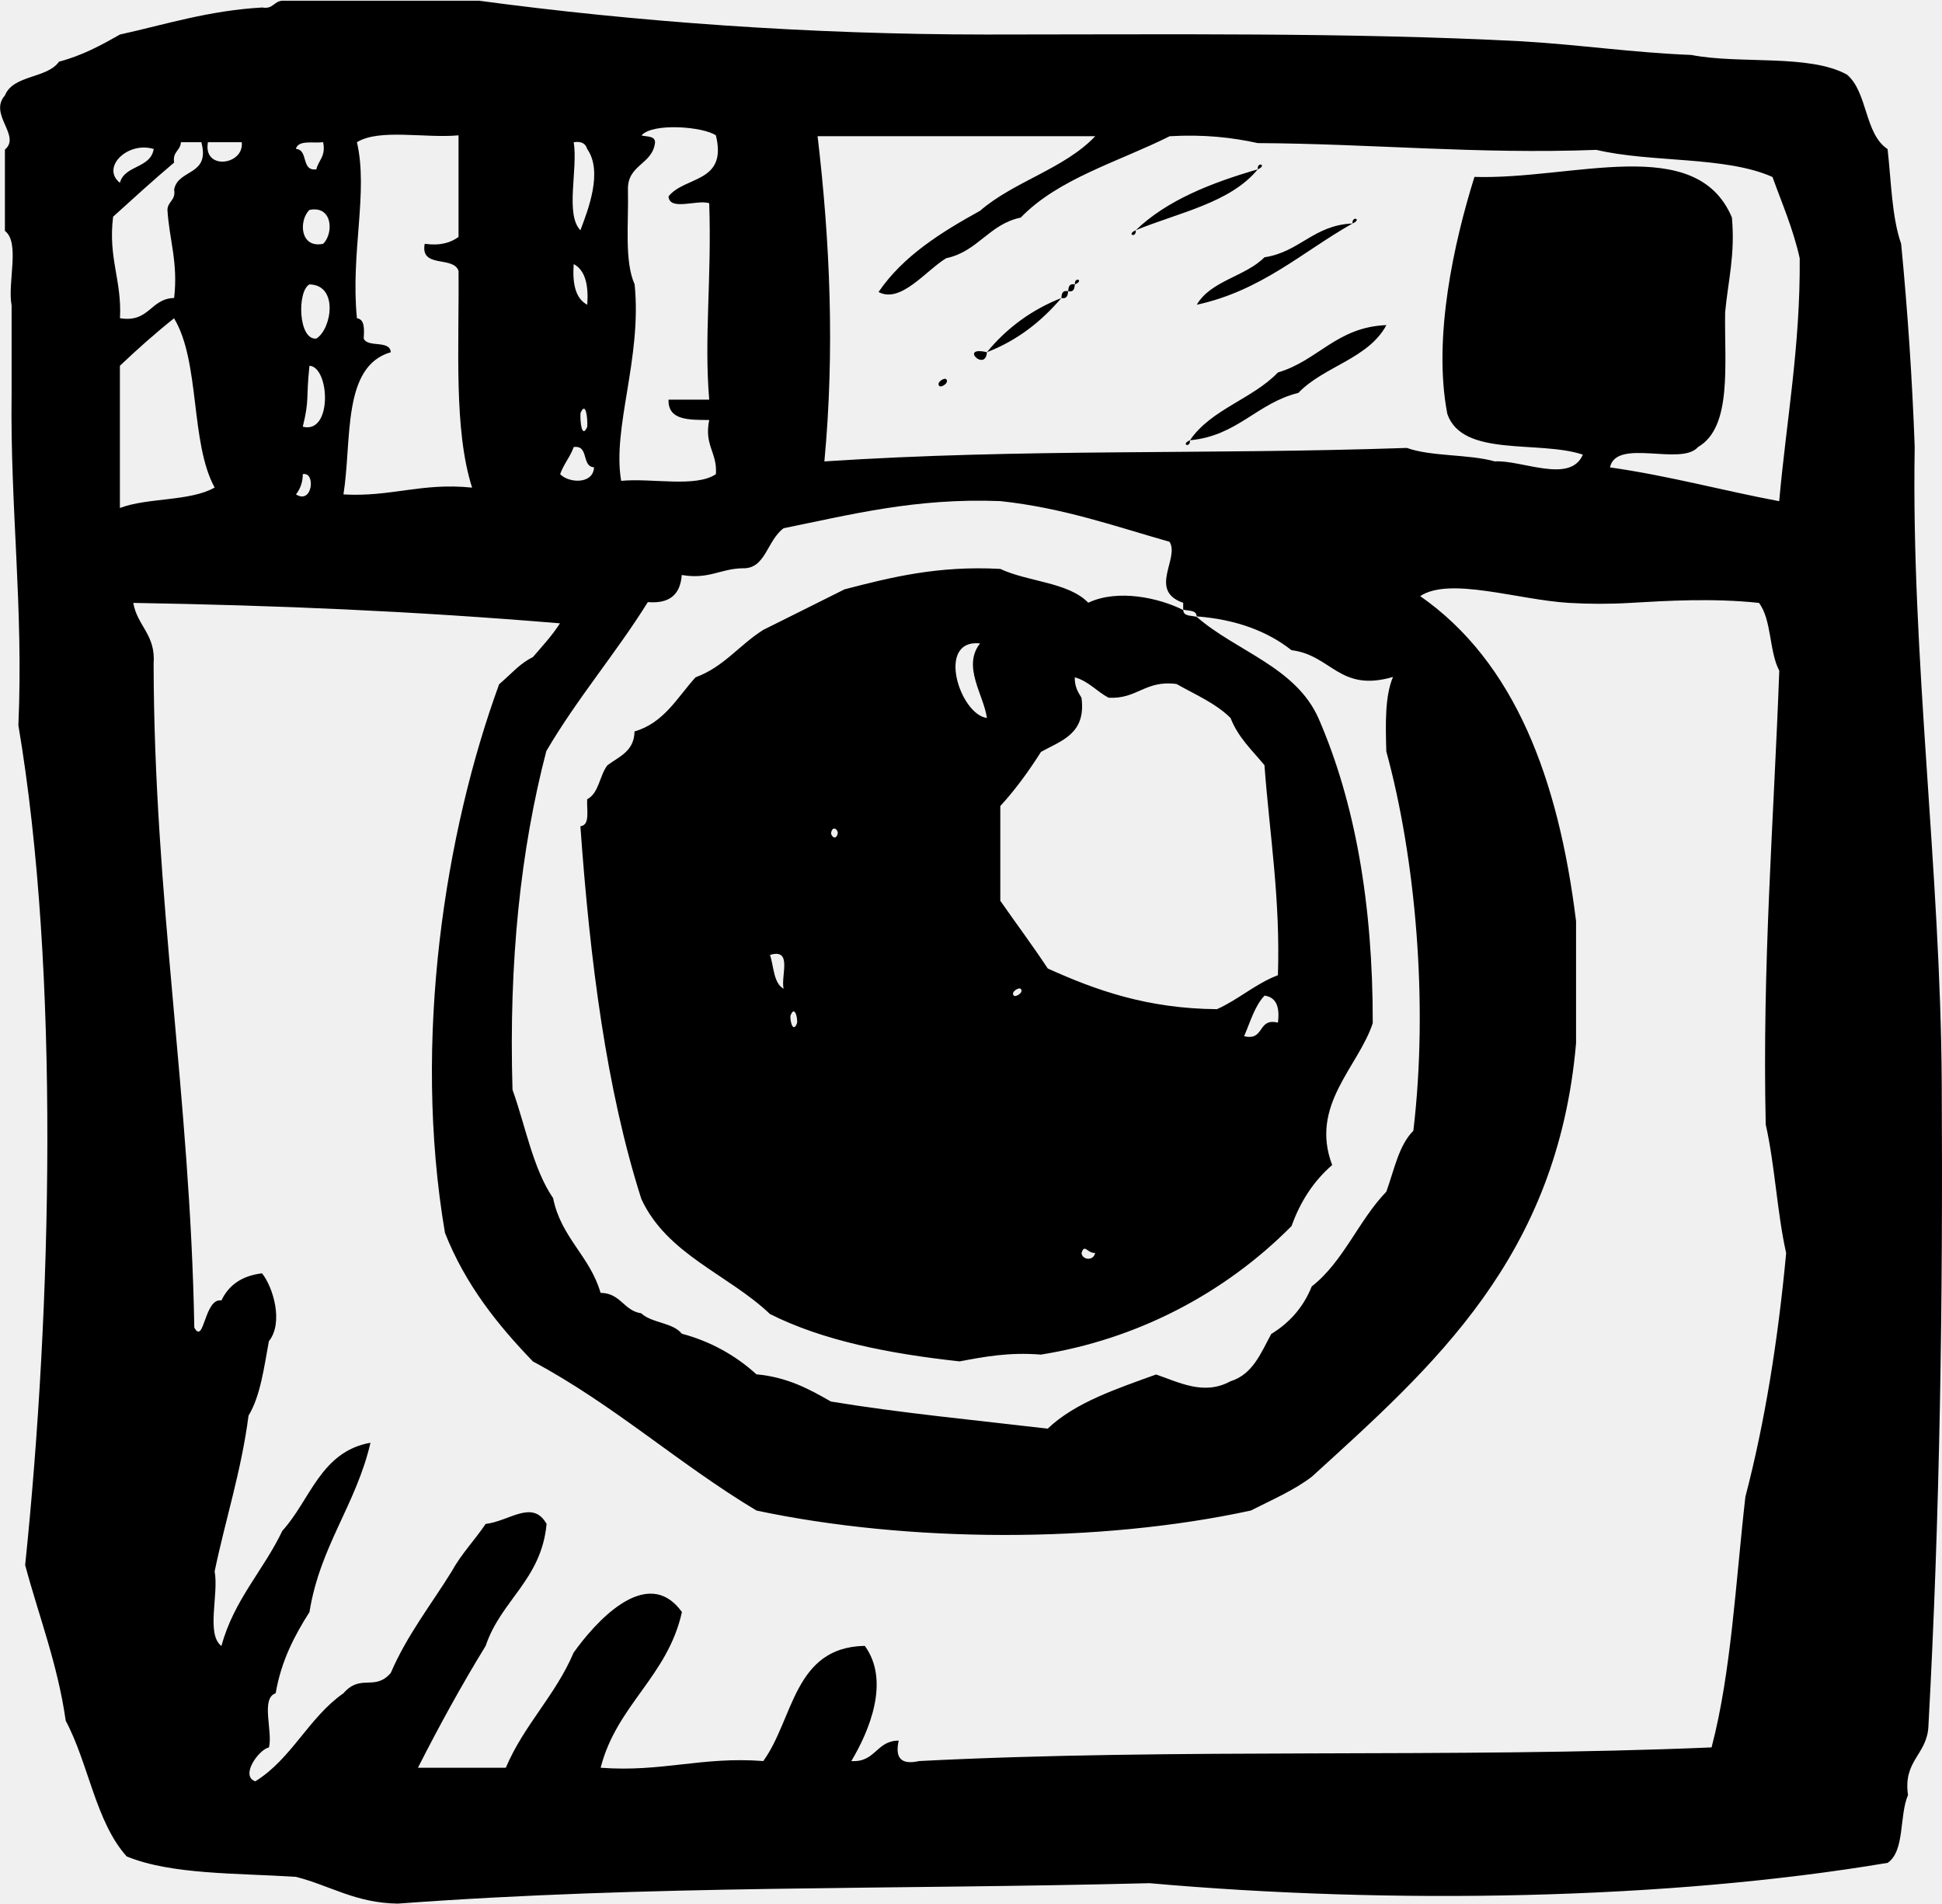
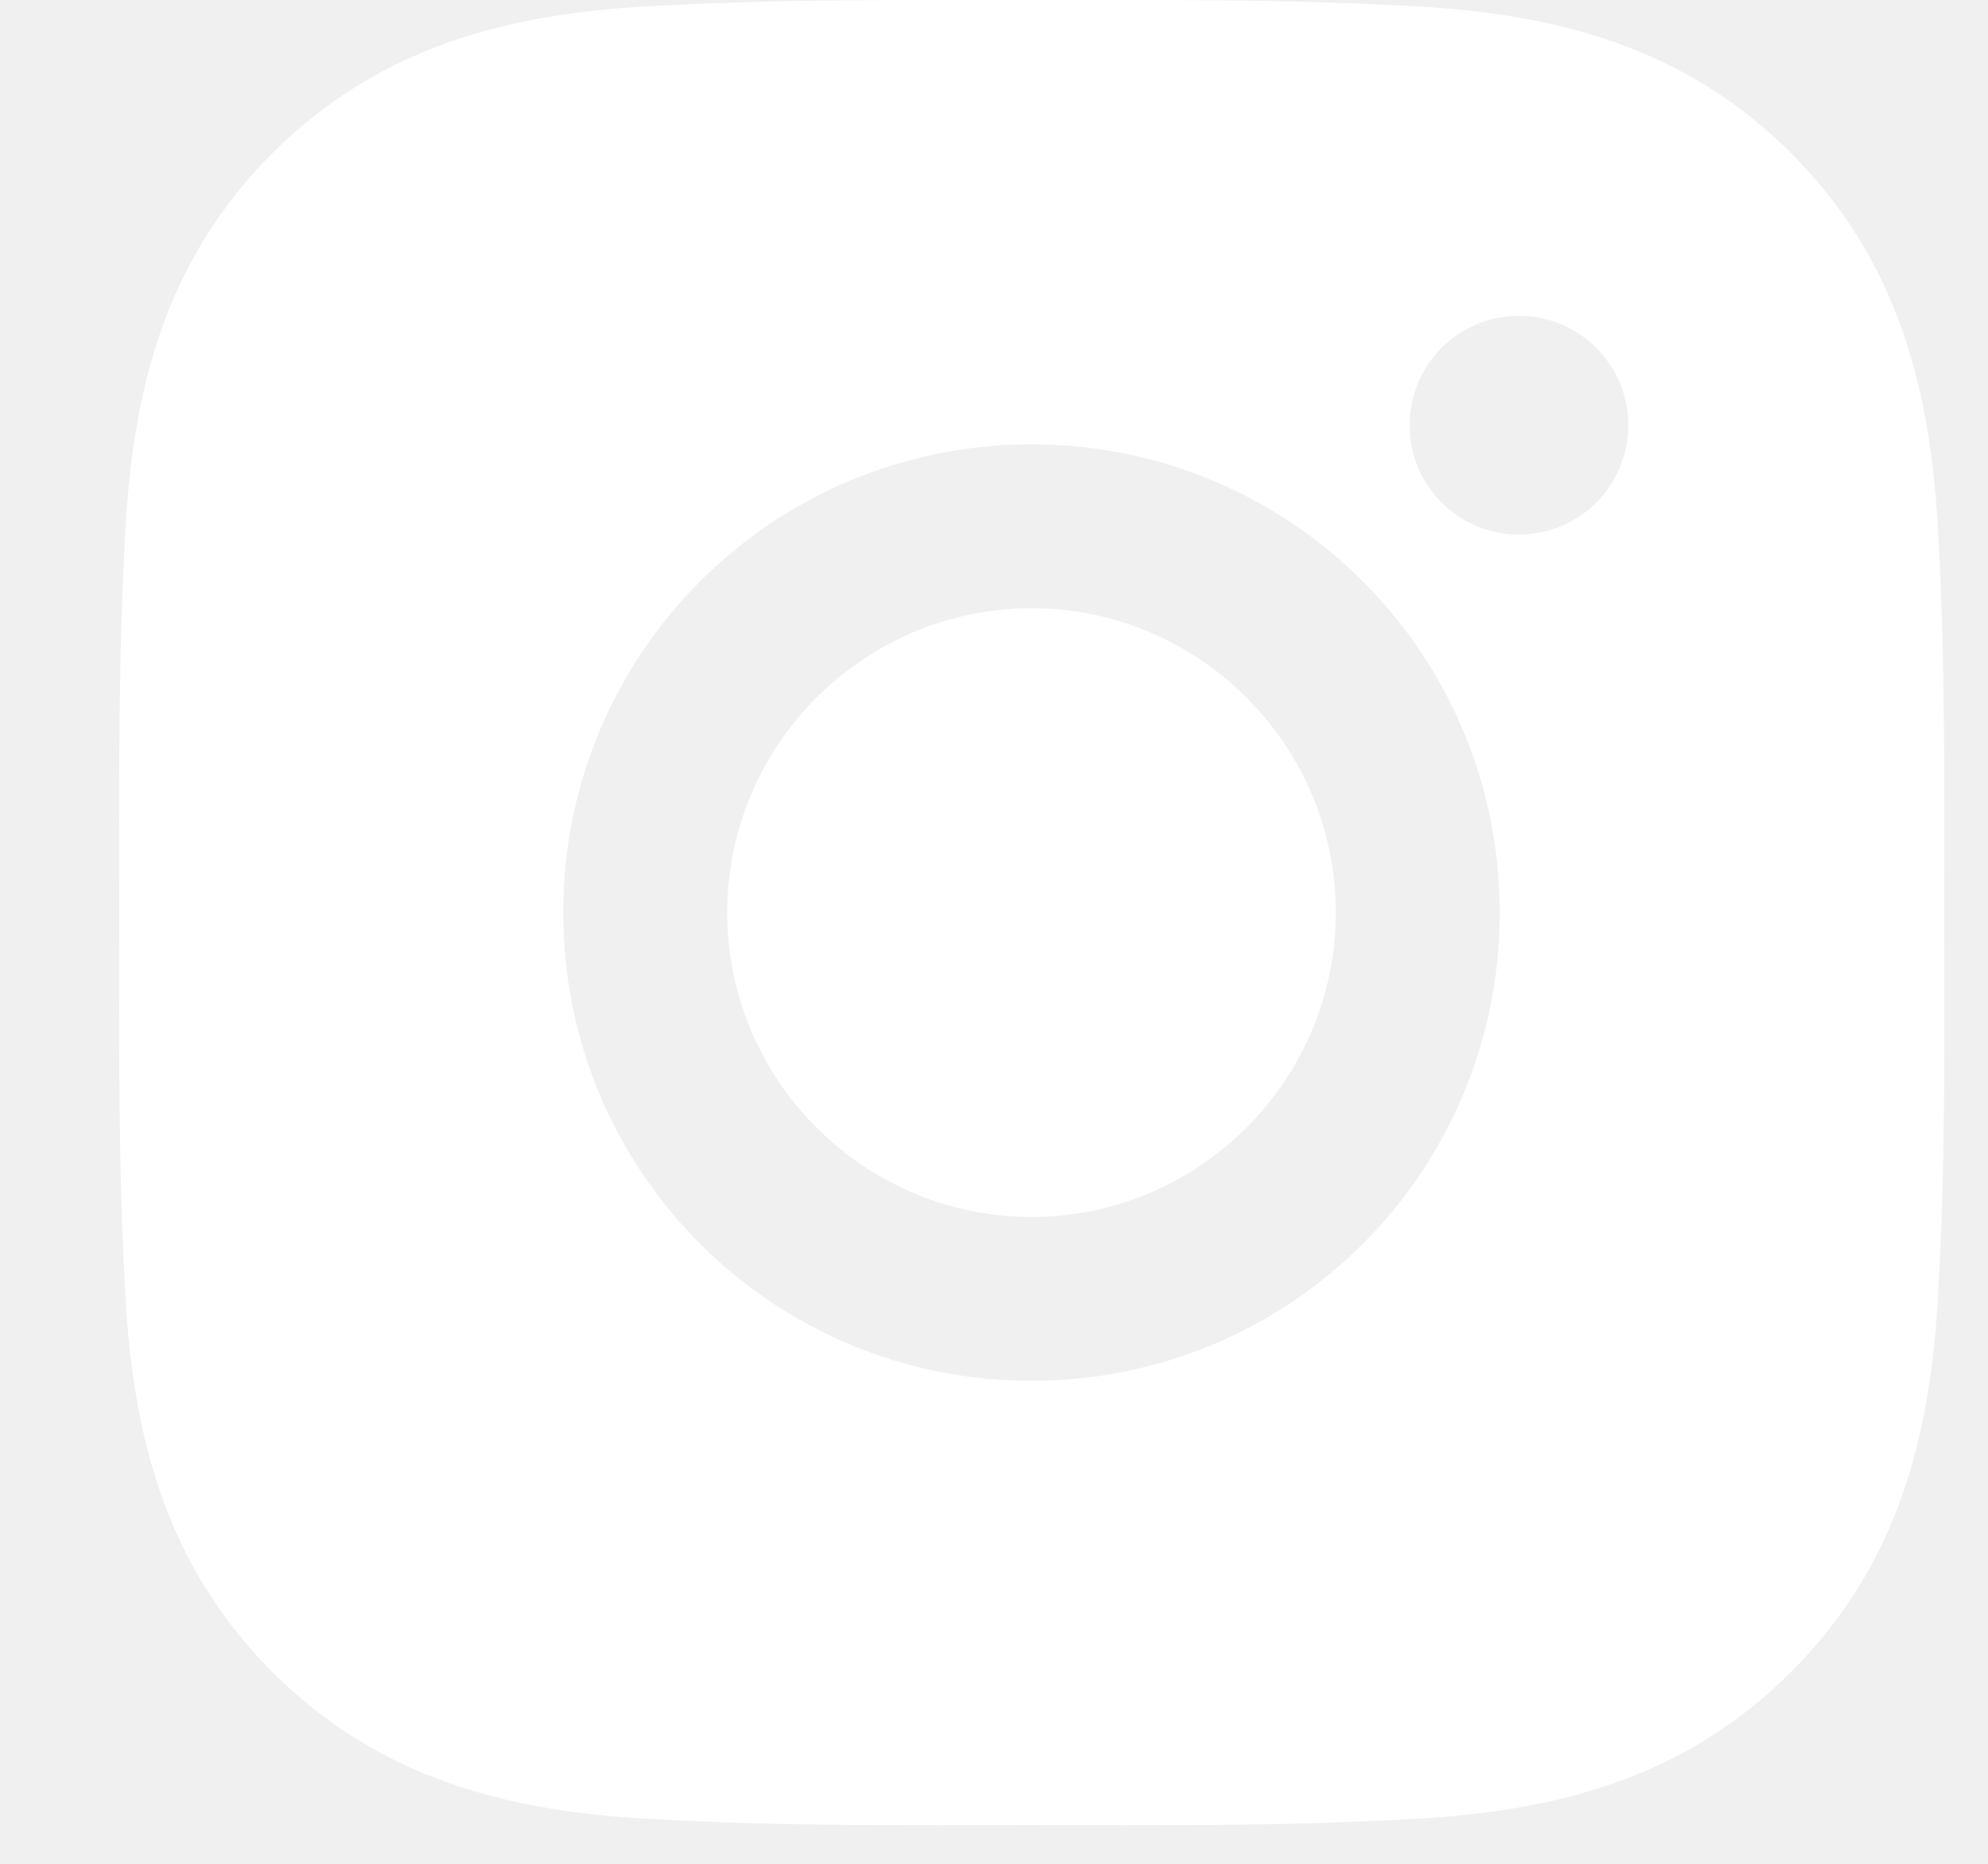
- <svg xmlns="http://www.w3.org/2000/svg" width="21.769" height="21.334" viewBox="53.115 53.19 21.769 21.334">
-   <path d="M74.881 65.336c-.013-2.395-.344-4.788-.303-7.135a37.854 37.854 0 00-.152-2.278c-.105-.3-.111-.699-.152-1.062-.26-.17-.222-.64-.456-.835-.423-.233-1.201-.114-1.744-.22-.657-.026-1.254-.115-1.899-.153-1.936-.101-3.973-.076-5.996-.076-2.001 0-3.954-.145-5.695-.379h-2.202c-.097.004-.105.098-.227.076-.599.034-1.077.188-1.595.303-.21.119-.421.235-.683.304-.136.192-.513.145-.607.379-.186.212.185.451 0 .607v.911c.173.13.027.58.075.835v.987c-.017 1.281.134 2.397.076 3.72.467 2.762.374 6.537.076 9.413.155.579.363 1.105.455 1.746.256.479.335 1.133.683 1.52.502.206 1.233.186 1.898.229.383.098.667.293 1.14.3 2.843-.21 5.496-.154 8.427-.229 2.704.24 5.802.188 8.275-.228.195-.134.128-.529.228-.76-.056-.385.207-.449.228-.759.131-2.395.164-4.789.15-7.216zm-12.982-6.225c.757-.153 1.48-.341 2.429-.304.71.076 1.287.283 1.897.456.116.184-.243.547.153.684v.076c.059.017.149.002.151.076.445.035.794.167 1.063.379.45.055.536.476 1.138.3-.091.213-.084.524-.075.835.324 1.183.475 2.81.303 4.252-.164.163-.215.442-.303.683-.311.322-.481.785-.836 1.062-.095.236-.25.408-.454.533-.116.213-.206.452-.457.53-.298.163-.577.011-.834-.076-.446.162-.904.312-1.215.607-.816-.096-1.648-.175-2.43-.304-.242-.139-.487-.273-.835-.305a1.997 1.997 0 00-.836-.455c-.101-.127-.337-.118-.455-.229-.198-.029-.229-.227-.456-.229-.118-.412-.443-.618-.532-1.062-.226-.331-.308-.805-.455-1.215-.043-1.434.091-2.692.379-3.796.346-.591.779-1.094 1.138-1.67.249.021.365-.09.38-.304.306.053.434-.072.684-.075.257.008.269-.309.458-.449zm-1.67-2.733c-.117-.263-.066-.691-.075-1.062-.007-.285.278-.279.304-.532-.003-.074-.093-.059-.152-.076.126-.146.701-.097.834 0 .132.537-.354.455-.531.684.011.167.322.032.456.076.029.854-.059 1.496 0 2.202h-.456c-.007.234.229.226.456.228-.059.286.092.363.075.607-.226.153-.716.042-1.062.075-.103-.594.235-1.375.151-2.202zm-.683-1.594c.088-.013.134.016.151.076.179.253.01.683-.076.911-.173-.179-.026-.682-.075-.987zm.152 1.822c-.132-.069-.168-.237-.152-.456.132.071.167.238.152.456zm0 1.367c-.058.139-.082-.045-.076-.152.058-.139.081.045.076.152zm-.152.228c.175-.024.084.219.228.227-.009.193-.283.179-.38.077.039-.112.113-.193.152-.304zm-2.354-1.216c.006-.108.013-.214-.076-.228-.073-.733.13-1.415 0-1.973.25-.155.769-.042 1.139-.077v1.139c-.088.064-.203.101-.379.077-.054.28.324.131.379.304.008.853-.056 1.777.152 2.429-.565-.059-.906.107-1.442.076.097-.612-.019-1.435.531-1.594-.012-.141-.257-.047-.304-.153zm-.531 0c-.204.021-.217-.534-.077-.607.328.006.249.501.077.607zm-.152.988c.077-.312.034-.304.075-.683.228.013.26.77-.075.683zm.228-2.05c-.263.054-.273-.266-.153-.38.263-.053.272.267.153.38zm0-1.139c.033.159-.052.201-.076.304-.176.023-.084-.219-.229-.229.025-.102.191-.062.305-.075zm-.228 3.721c.148-.031.11.345-.076.227a.363.363 0 00.076-.227zm-.684-3.721c.029.259-.438.32-.379 0h.379zm-.987.076c-.034.219-.326.179-.379.379-.214-.17.084-.468.379-.379zm-.455.759c.226-.205.451-.41.684-.607-.021-.123.071-.131.076-.228h.229c.102.381-.261.296-.305.531.021.122-.072.131-.075.227.02.335.121.588.075.988-.27.008-.276.28-.607.227.022-.428-.135-.674-.077-1.138zm.076 3.265V57.29c.195-.185.396-.364.607-.532.295.489.179 1.392.455 1.897-.275.157-.75.111-1.062.229zM72.68 69.968c-.109.954-.158 1.968-.379 2.809-2.89.123-6.02.005-8.883.153-.199.045-.273-.031-.229-.229-.253 0-.258.247-.531.229.201-.336.438-.898.151-1.291-.797.013-.797.821-1.138 1.291-.686-.053-1.137.127-1.823.075.18-.705.75-1.021.911-1.745-.395-.55-.989.138-1.214.455-.204.48-.557.81-.76 1.29H57.8c.238-.469.489-.926.759-1.366.171-.512.625-.741.683-1.367-.157-.28-.42-.029-.683 0-.123.182-.272.335-.38.531-.232.376-.501.714-.684 1.14-.181.208-.335.003-.53.227-.389.271-.581.736-.988.987-.174-.06.039-.356.153-.38.045-.181-.096-.55.075-.607.063-.366.212-.647.379-.91.119-.742.521-1.199.684-1.898-.559.099-.674.643-.988.987-.212.445-.542.772-.683 1.291-.174-.131-.028-.58-.076-.836.122-.586.298-1.119.38-1.746.133-.22.173-.535.228-.834.168-.209.046-.61-.077-.761-.226.027-.374.133-.455.304-.192-.032-.193.506-.304.304-.045-2.587-.451-4.812-.456-7.438.026-.331-.183-.424-.228-.685 1.629.028 3.121.091 4.783.229-.089.139-.199.257-.304.379-.144.07-.226.173-.378.304-.604 1.653-.975 3.984-.607 6.15.229.58.589 1.029.986 1.441.907.485 1.635 1.149 2.506 1.671 1.701.361 3.84.369 5.541 0 .236-.12.484-.226.685-.38 1.364-1.242 2.753-2.459 2.961-4.859v-1.367c-.197-1.598-.688-2.905-1.747-3.644.331-.22 1.099.043 1.67.076.223.013.447.014.684 0 .408-.024.928-.055 1.443 0 .144.187.113.544.228.76-.062 1.684-.192 3.3-.152 5.087.103.454.127.986.229 1.441-.091.973-.237 1.89-.457 2.732zm.379-11.16c-.639-.12-1.232-.284-1.897-.379.072-.333.799-.01.987-.228.385-.223.295-.92.304-1.51.032-.348.114-.644.076-1.063-.401-.951-1.783-.421-2.886-.455-.225.718-.47 1.8-.304 2.657.169.49 1.024.292 1.519.456-.14.332-.688.057-.987.076-.296-.083-.707-.052-.986-.151-2.285.078-4.284.004-6.529.151.117-1.248.063-2.465-.076-3.645h3.112c-.344.364-.912.507-1.29.835-.44.244-.861.505-1.139.911.249.134.535-.245.759-.379.355-.074.479-.381.835-.455.423-.438 1.096-.625 1.67-.912.378-.022.697.013.987.077 1.283.007 2.456.126 3.796.076.614.145 1.45.069 1.974.304.107.298.231.579.305.911.008.986-.149 1.816-.23 2.723zm-5.845-3.72c.11-.047-.009-.092 0 0zm0 0c-.529.154-1.019.348-1.367.682.484-.198 1.059-.306 1.367-.682zm1.062.607c.111-.047-.007-.091 0 0zm-1.746.911c.727-.158 1.181-.591 1.746-.911-.437.019-.592.32-.987.379-.215.217-.6.26-.759.532zm-.683-.835c-.111.047.007.092 0 0zm-.683.607c.11-.046-.008-.092 0 0zm-.075.076c.063.014.07-.03.075-.076-.064-.014-.072.03-.075.076zm-.077.076c.064.014.072-.03.077-.076-.067-.013-.072.029-.077.076zm-.834.608c.346-.134.613-.348.834-.607a2.018 2.018 0 00-.834.607zm2.276.987c.533-.049.749-.416 1.215-.531.284-.298.784-.381.987-.76-.56.023-.766.399-1.216.531-.284.297-.751.413-.986.76zm-2.276-.987c-.317-.074-.016.227 0 0zm-.533.379c.021.021.115-.037.076-.077-.021-.02-.116.038-.076.077zm2.809.608c-.11.047.007.091 0 0zm-1.14 1.821c-.223-.231-.676-.233-.986-.379-.697-.038-1.223.093-1.746.229-.304.151-.607.304-.91.454-.266.166-.444.417-.76.532-.205.225-.352.51-.684.607-.004.223-.173.281-.304.379-.089.115-.094.312-.227.381-.007.12.036.29-.076.303.108 1.512.291 2.948.683 4.177.287.623.975.846 1.442 1.29.589.297 1.328.444 2.126.531.277-.052.553-.105.911-.076a5.088 5.088 0 002.81-1.441c.1-.281.252-.508.455-.684-.254-.671.293-1.098.455-1.59.002-1.344-.201-2.48-.607-3.415-.256-.579-.92-.751-1.366-1.139-.059-.018-.15-.003-.151-.077-.269-.136-.733-.239-1.065-.082zm-3.415 4.327c-.113-.063-.109-.244-.152-.379.256-.078.118.237.152.379zm.076.305c.041-.117.079-.006.076.075-.04.118-.079.005-.076-.075zm.456-2.051c.015-.086.075-.042.075 0-.014.087-.075.043-.075 0zm1.67-2.125c-.203.258.041.576.077.836-.305-.039-.574-.887-.077-.836zm.379 3.948c-.04-.038.055-.097.076-.076.04.038-.054.097-.076.076zm.759 2.884c.034-.109.066.008.152 0-.018.097-.15.077-.152 0zm2.201-2.581c-.233-.057-.145.208-.379.152.069-.159.118-.338.229-.455.134.019.172.13.15.303zm-1.137-3.796c.211.119.441.217.606.381.085.219.243.363.38.529.058.778.179 1.492.151 2.354-.257.099-.438.271-.683.381-.78-.006-1.358-.212-1.897-.456-.171-.259-.355-.505-.532-.759v-1.062c.17-.185.319-.391.456-.607.228-.127.508-.201.454-.607-.038-.062-.078-.124-.075-.229.158.045.245.159.379.229.323.017.41-.2.761-.154z" />
+ <svg xmlns="http://www.w3.org/2000/svg" width="16" height="15" viewBox="0 0 16 15">
+   <path d="M8.302 4.895C6.953 4.895 5.853 5.996 5.853 7.345C5.853 8.693 6.953 9.794 8.302 9.794C9.651 9.794 10.751 8.693 10.751 7.345C10.751 5.996 9.651 4.895 8.302 4.895ZM15.648 7.345C15.648 6.331 15.657 5.325 15.6 4.313C15.543 3.137 15.275 2.093 14.415 1.233C13.553 0.372 12.511 0.105 11.335 0.048C10.321 -0.009 9.316 0.001 8.304 0.001C7.29 0.001 6.284 -0.009 5.272 0.048C4.096 0.105 3.052 0.374 2.192 1.233C1.331 2.095 1.064 3.137 1.007 4.313C0.95 5.327 0.96 6.332 0.96 7.345C0.96 8.357 0.95 9.364 1.007 10.377C1.064 11.553 1.333 12.596 2.192 13.456C3.054 14.318 4.096 14.584 5.272 14.641C6.286 14.698 7.291 14.689 8.304 14.689C9.318 14.689 10.323 14.698 11.335 14.641C12.511 14.584 13.555 14.316 14.415 13.456C15.277 12.594 15.543 11.553 15.6 10.377C15.659 9.364 15.648 8.359 15.648 7.345ZM8.302 11.113C6.216 11.113 4.533 9.43 4.533 7.345C4.533 5.259 6.216 3.576 8.302 3.576C10.387 3.576 12.07 5.259 12.07 7.345C12.07 9.43 10.387 11.113 8.302 11.113ZM12.225 4.302C11.738 4.302 11.345 3.909 11.345 3.422C11.345 2.935 11.738 2.542 12.225 2.542C12.712 2.542 13.105 2.935 13.105 3.422C13.105 3.537 13.082 3.652 13.038 3.759C12.994 3.866 12.929 3.963 12.848 4.045C12.766 4.126 12.669 4.191 12.562 4.235C12.455 4.279 12.341 4.302 12.225 4.302Z" fill="white" />
</svg>
